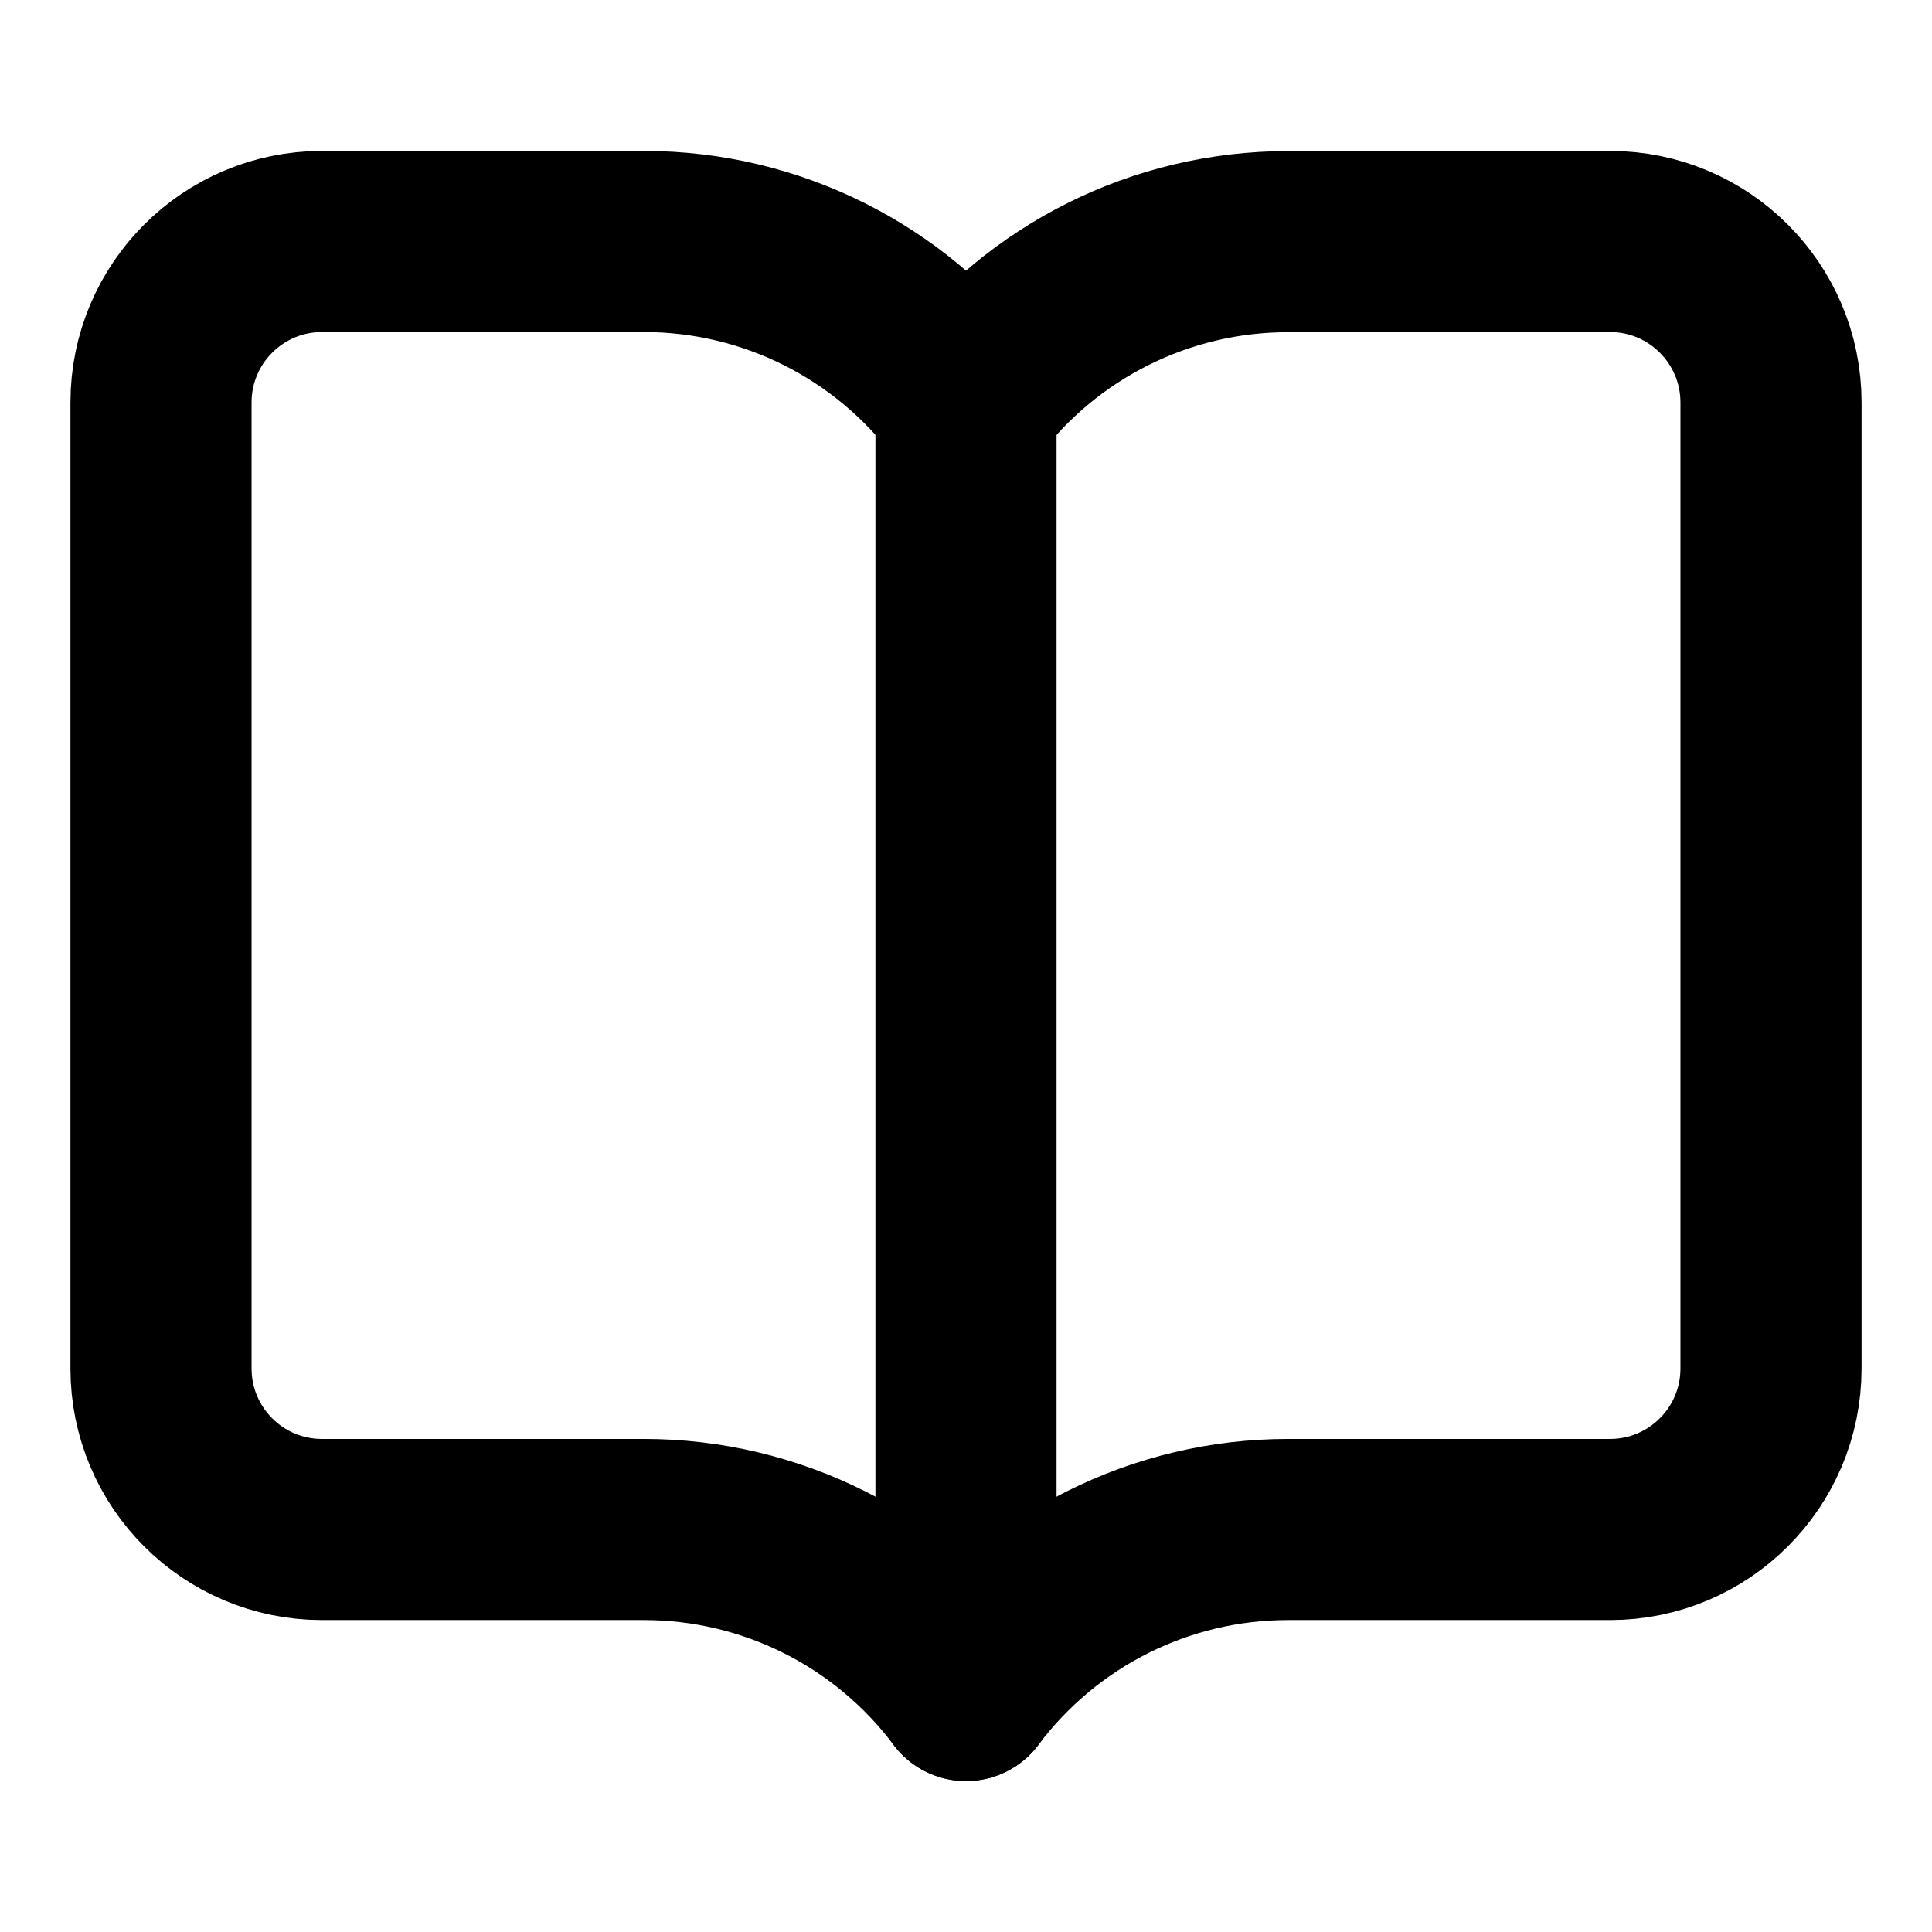
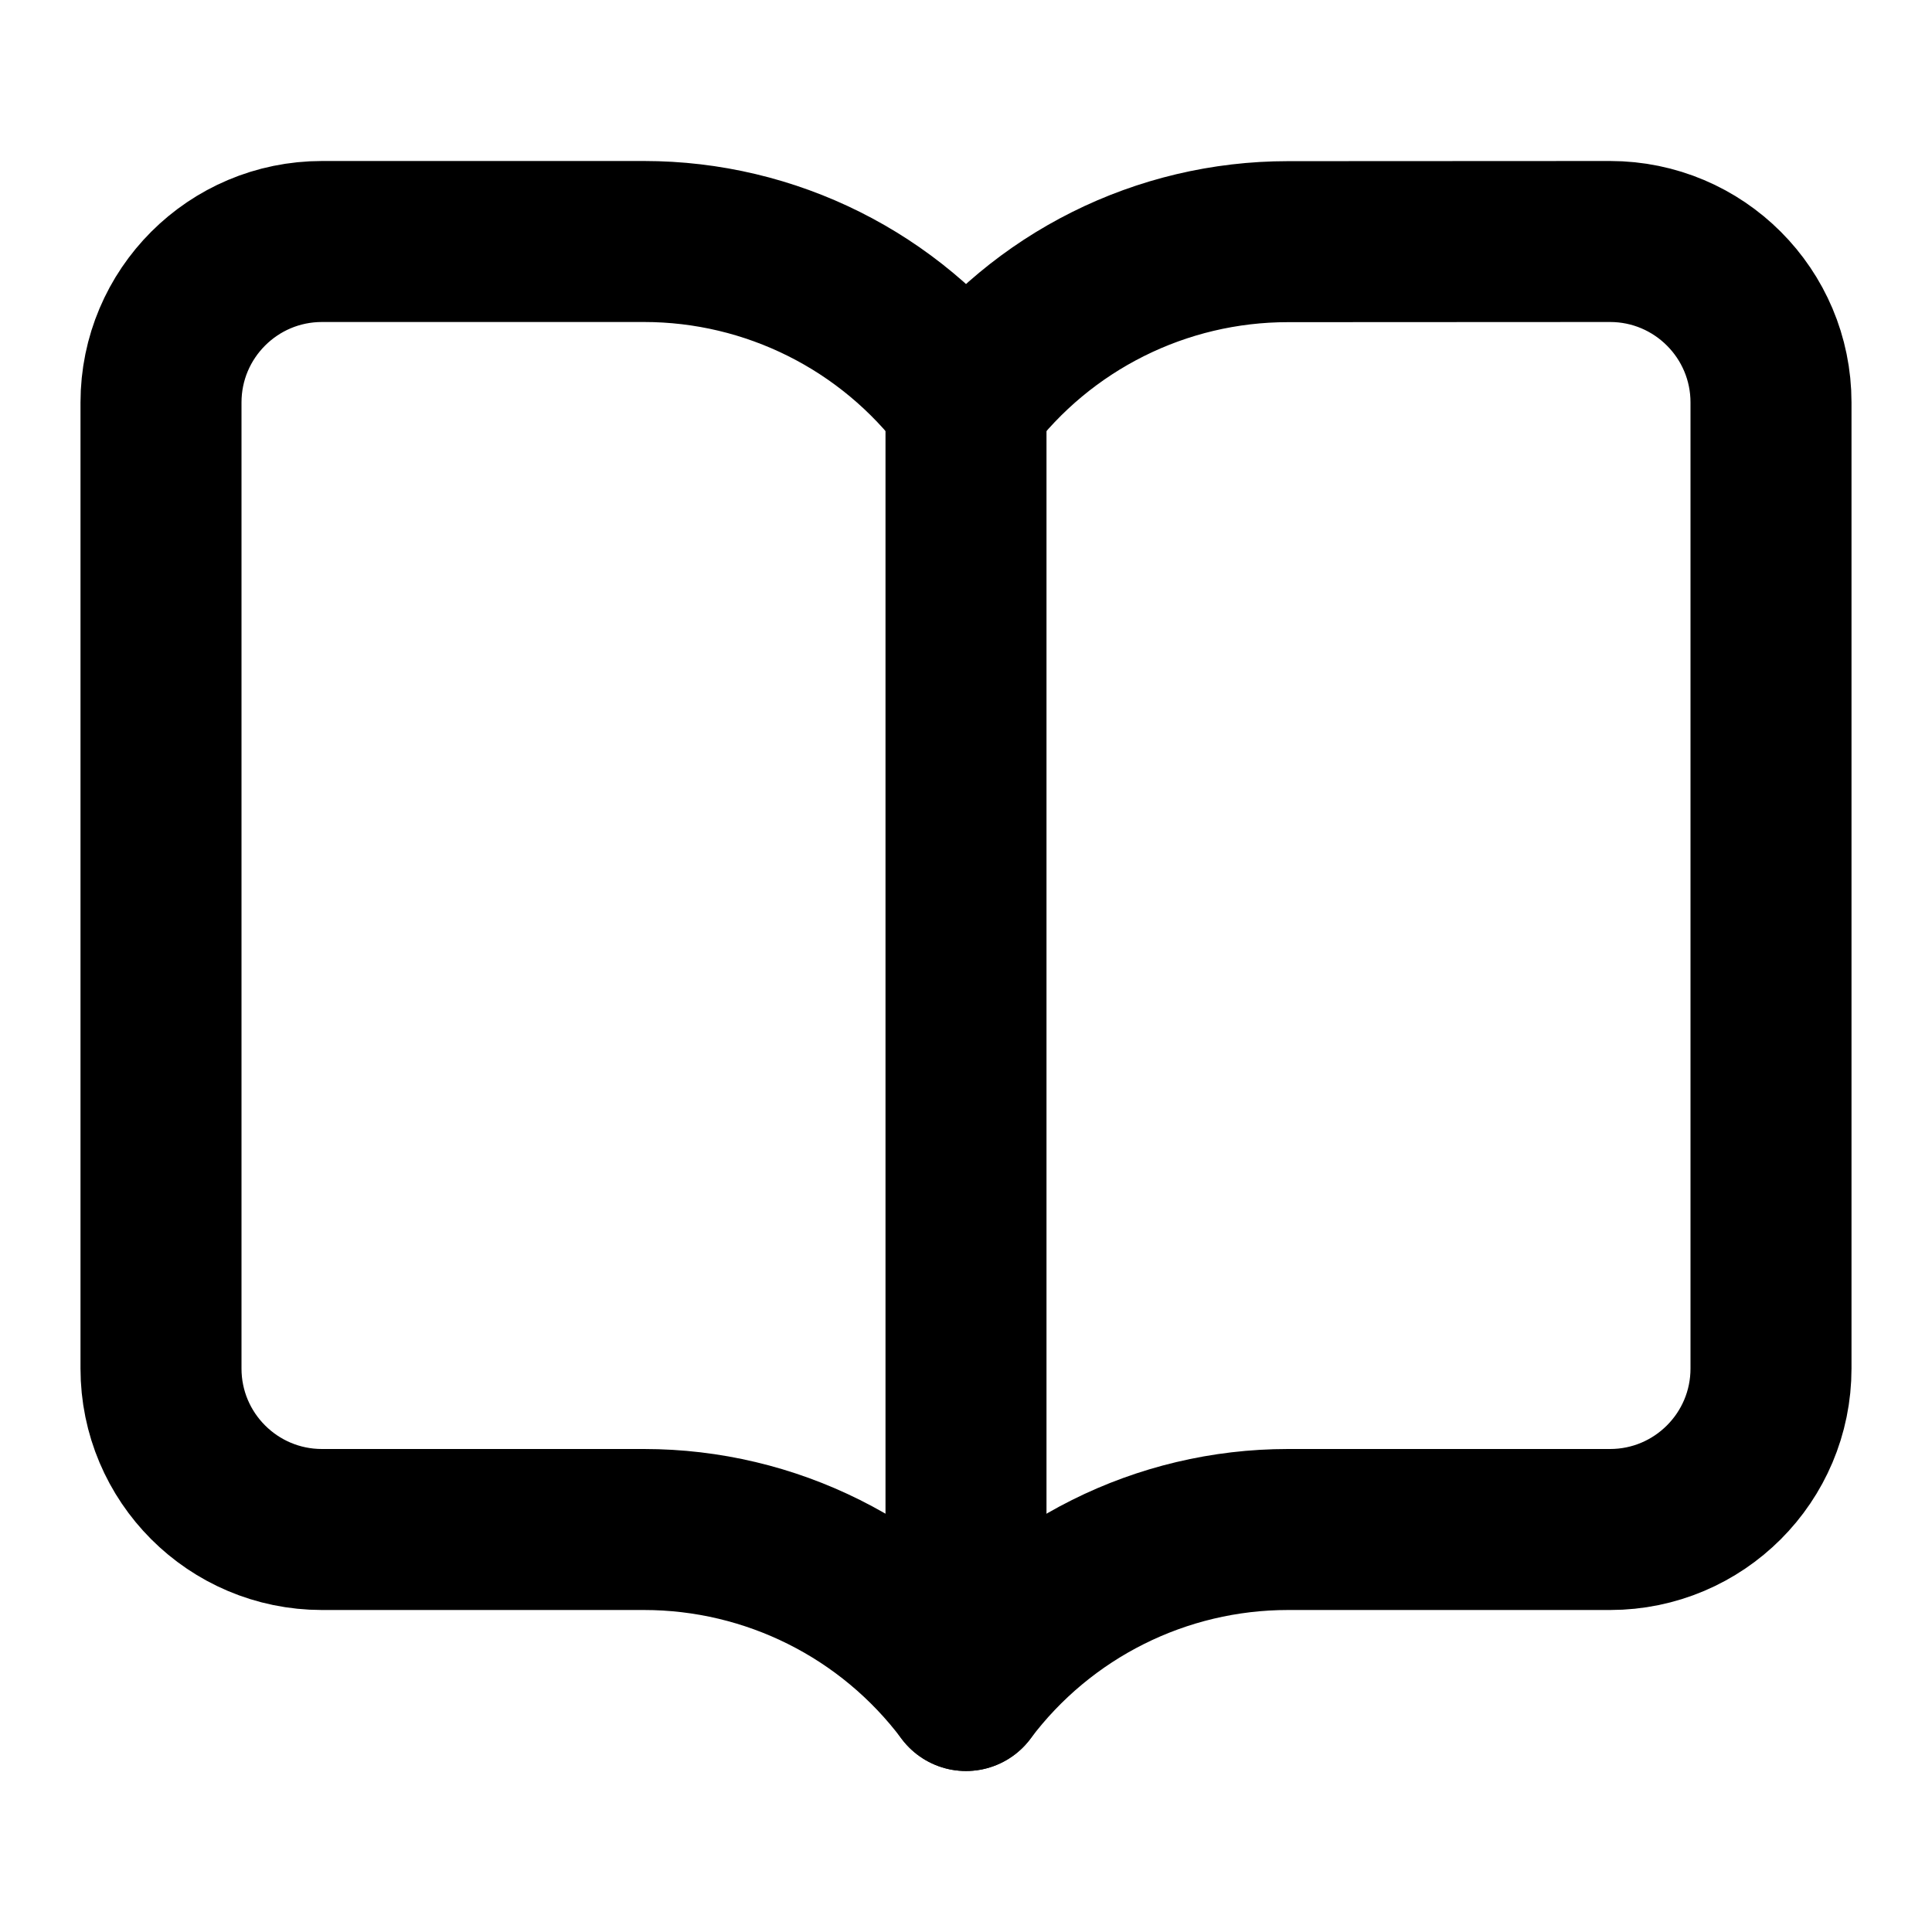
- <svg xmlns="http://www.w3.org/2000/svg" width="24" height="24" viewBox="0 0 24 24" fill="none" stroke="currentColor" stroke-width="2.25" stroke-linecap="round" stroke-linejoin="round">
+ <svg xmlns="http://www.w3.org/2000/svg" width="24" height="24" viewBox="0 0 24 24" fill="none" stroke="currentColor" stroke-width="2.0" stroke-linecap="round" stroke-linejoin="round">
  <path d="M12 5v16" />
  <path d="M20.001 19A2 2 0 0022 17V5a2 2 0 00-1.999-2L16 3.002A5 5 0 0012 5a5 5 0 00-4-2H4a2 2 0 00-2 2v12a2 2 0 001.999 2H8a5 5 0 014 2 5 5 0 014-2z" />
</svg>
